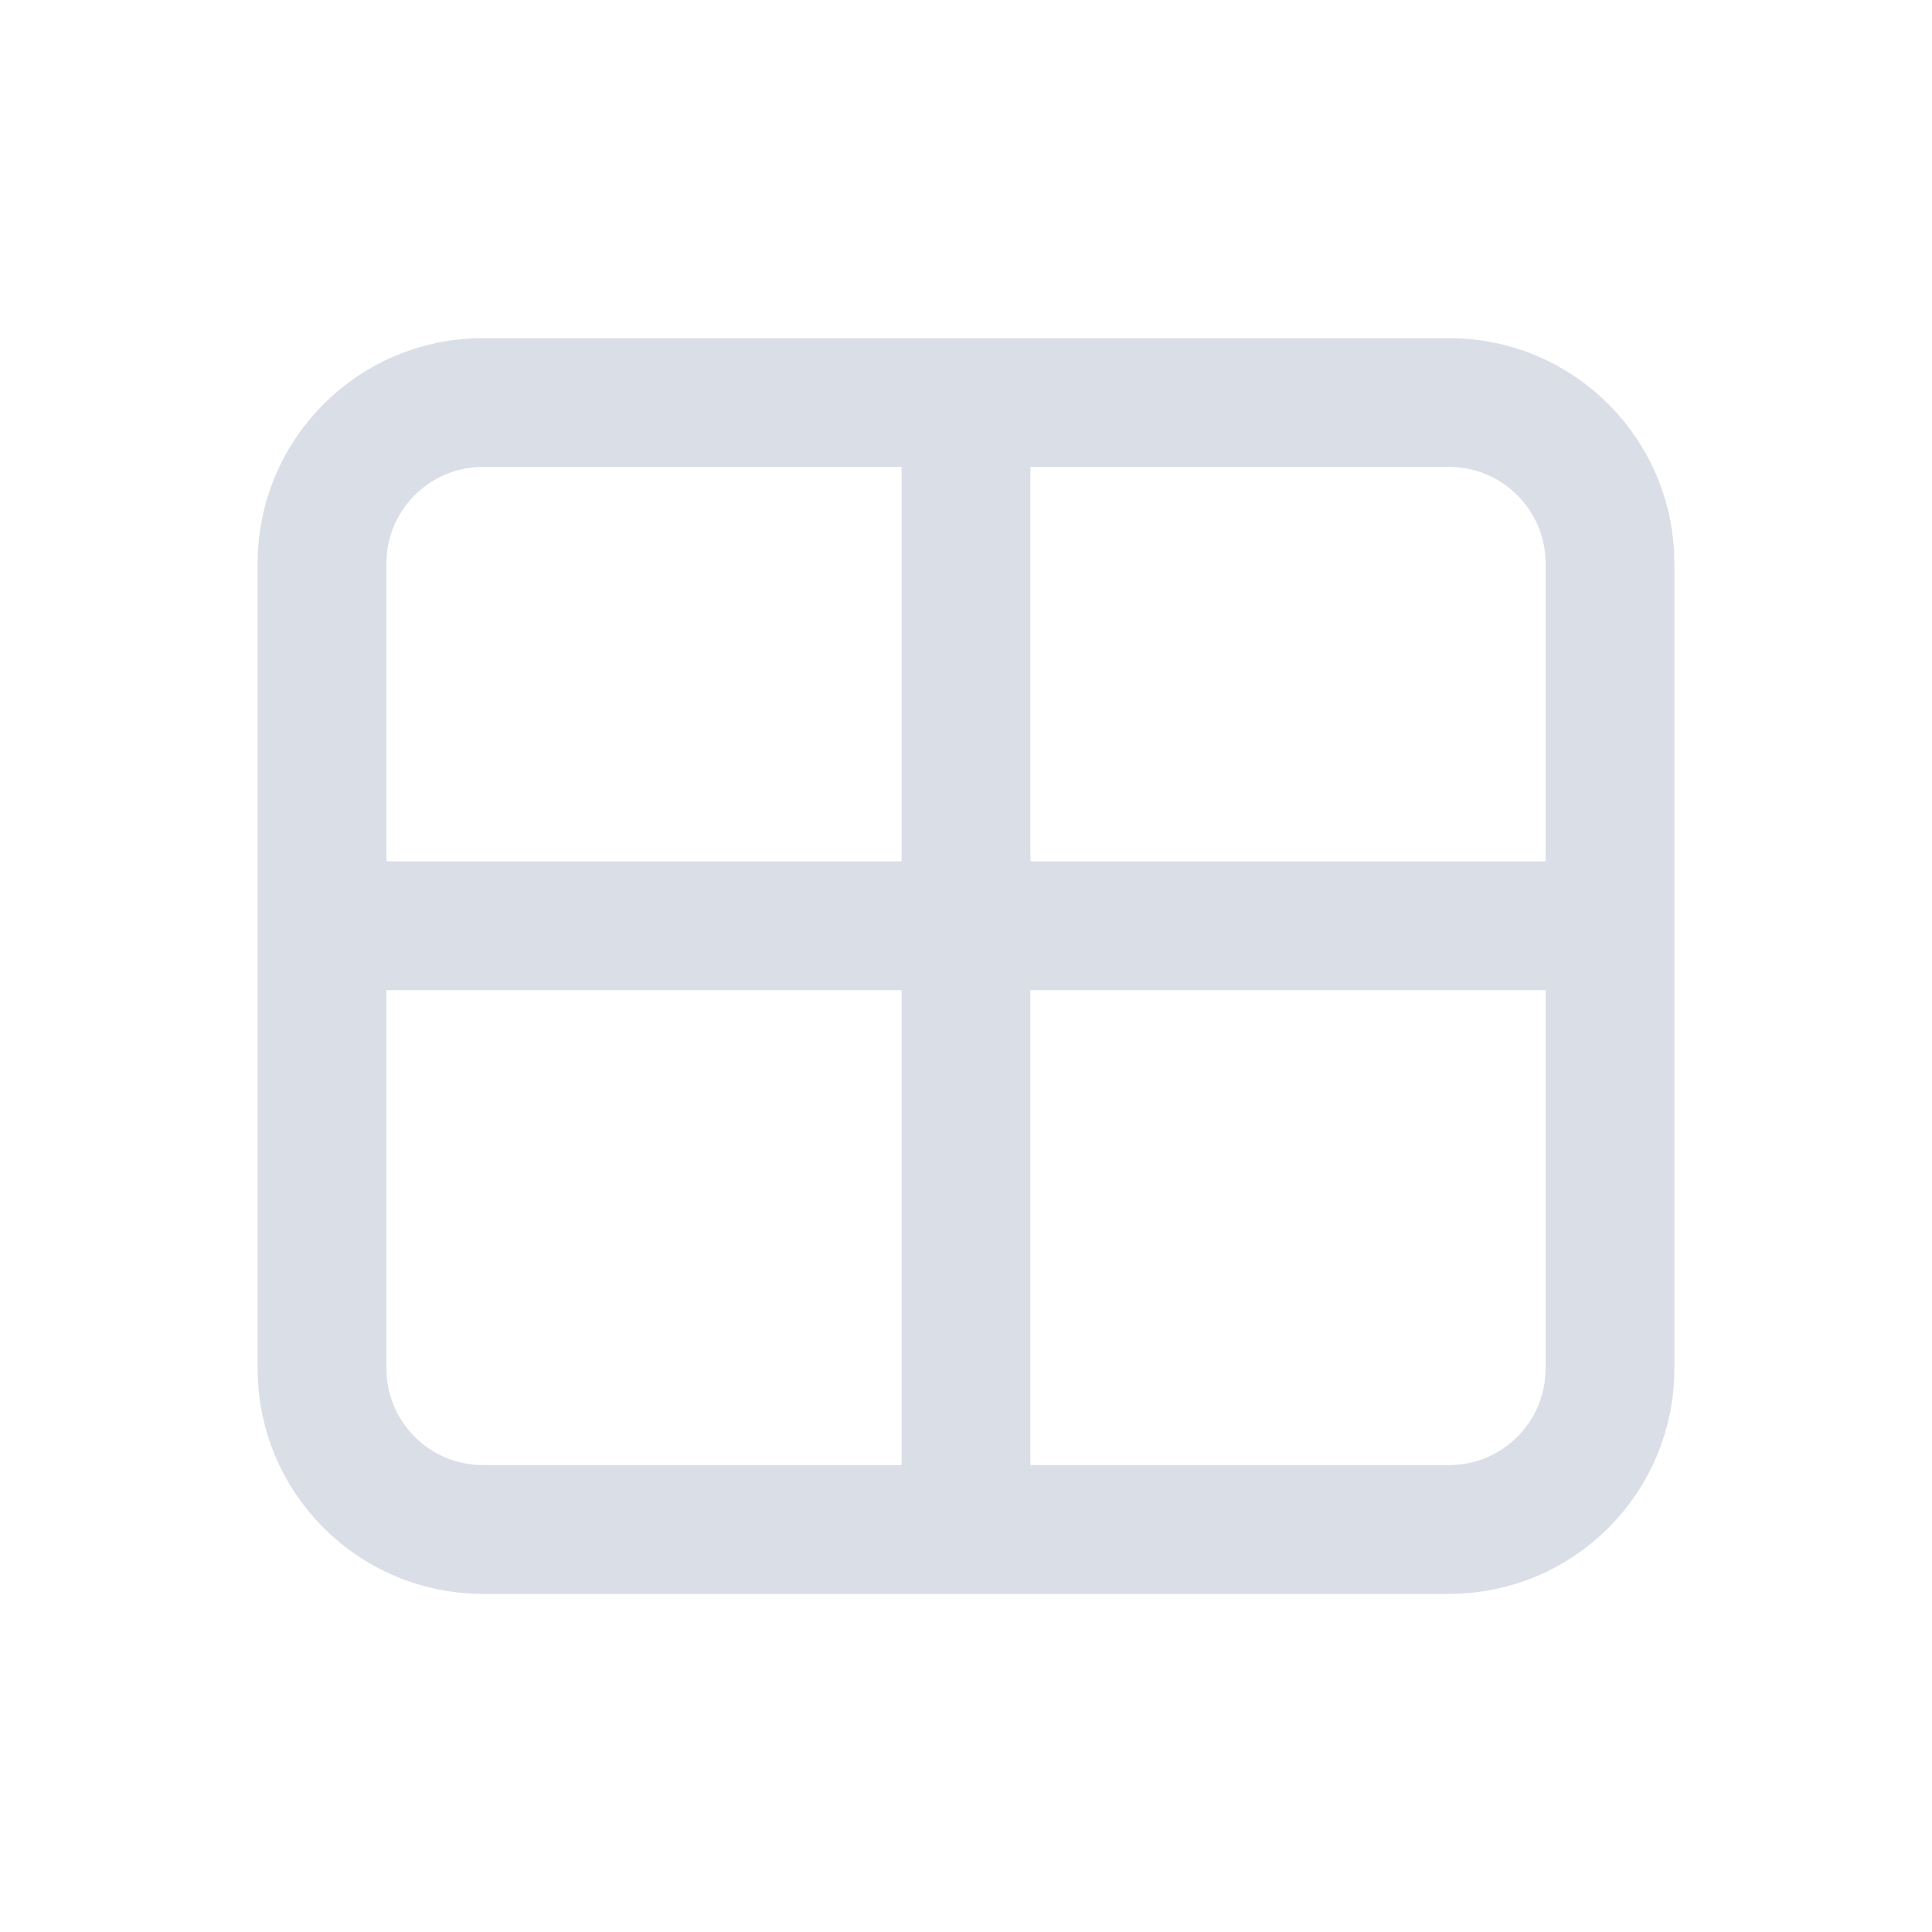
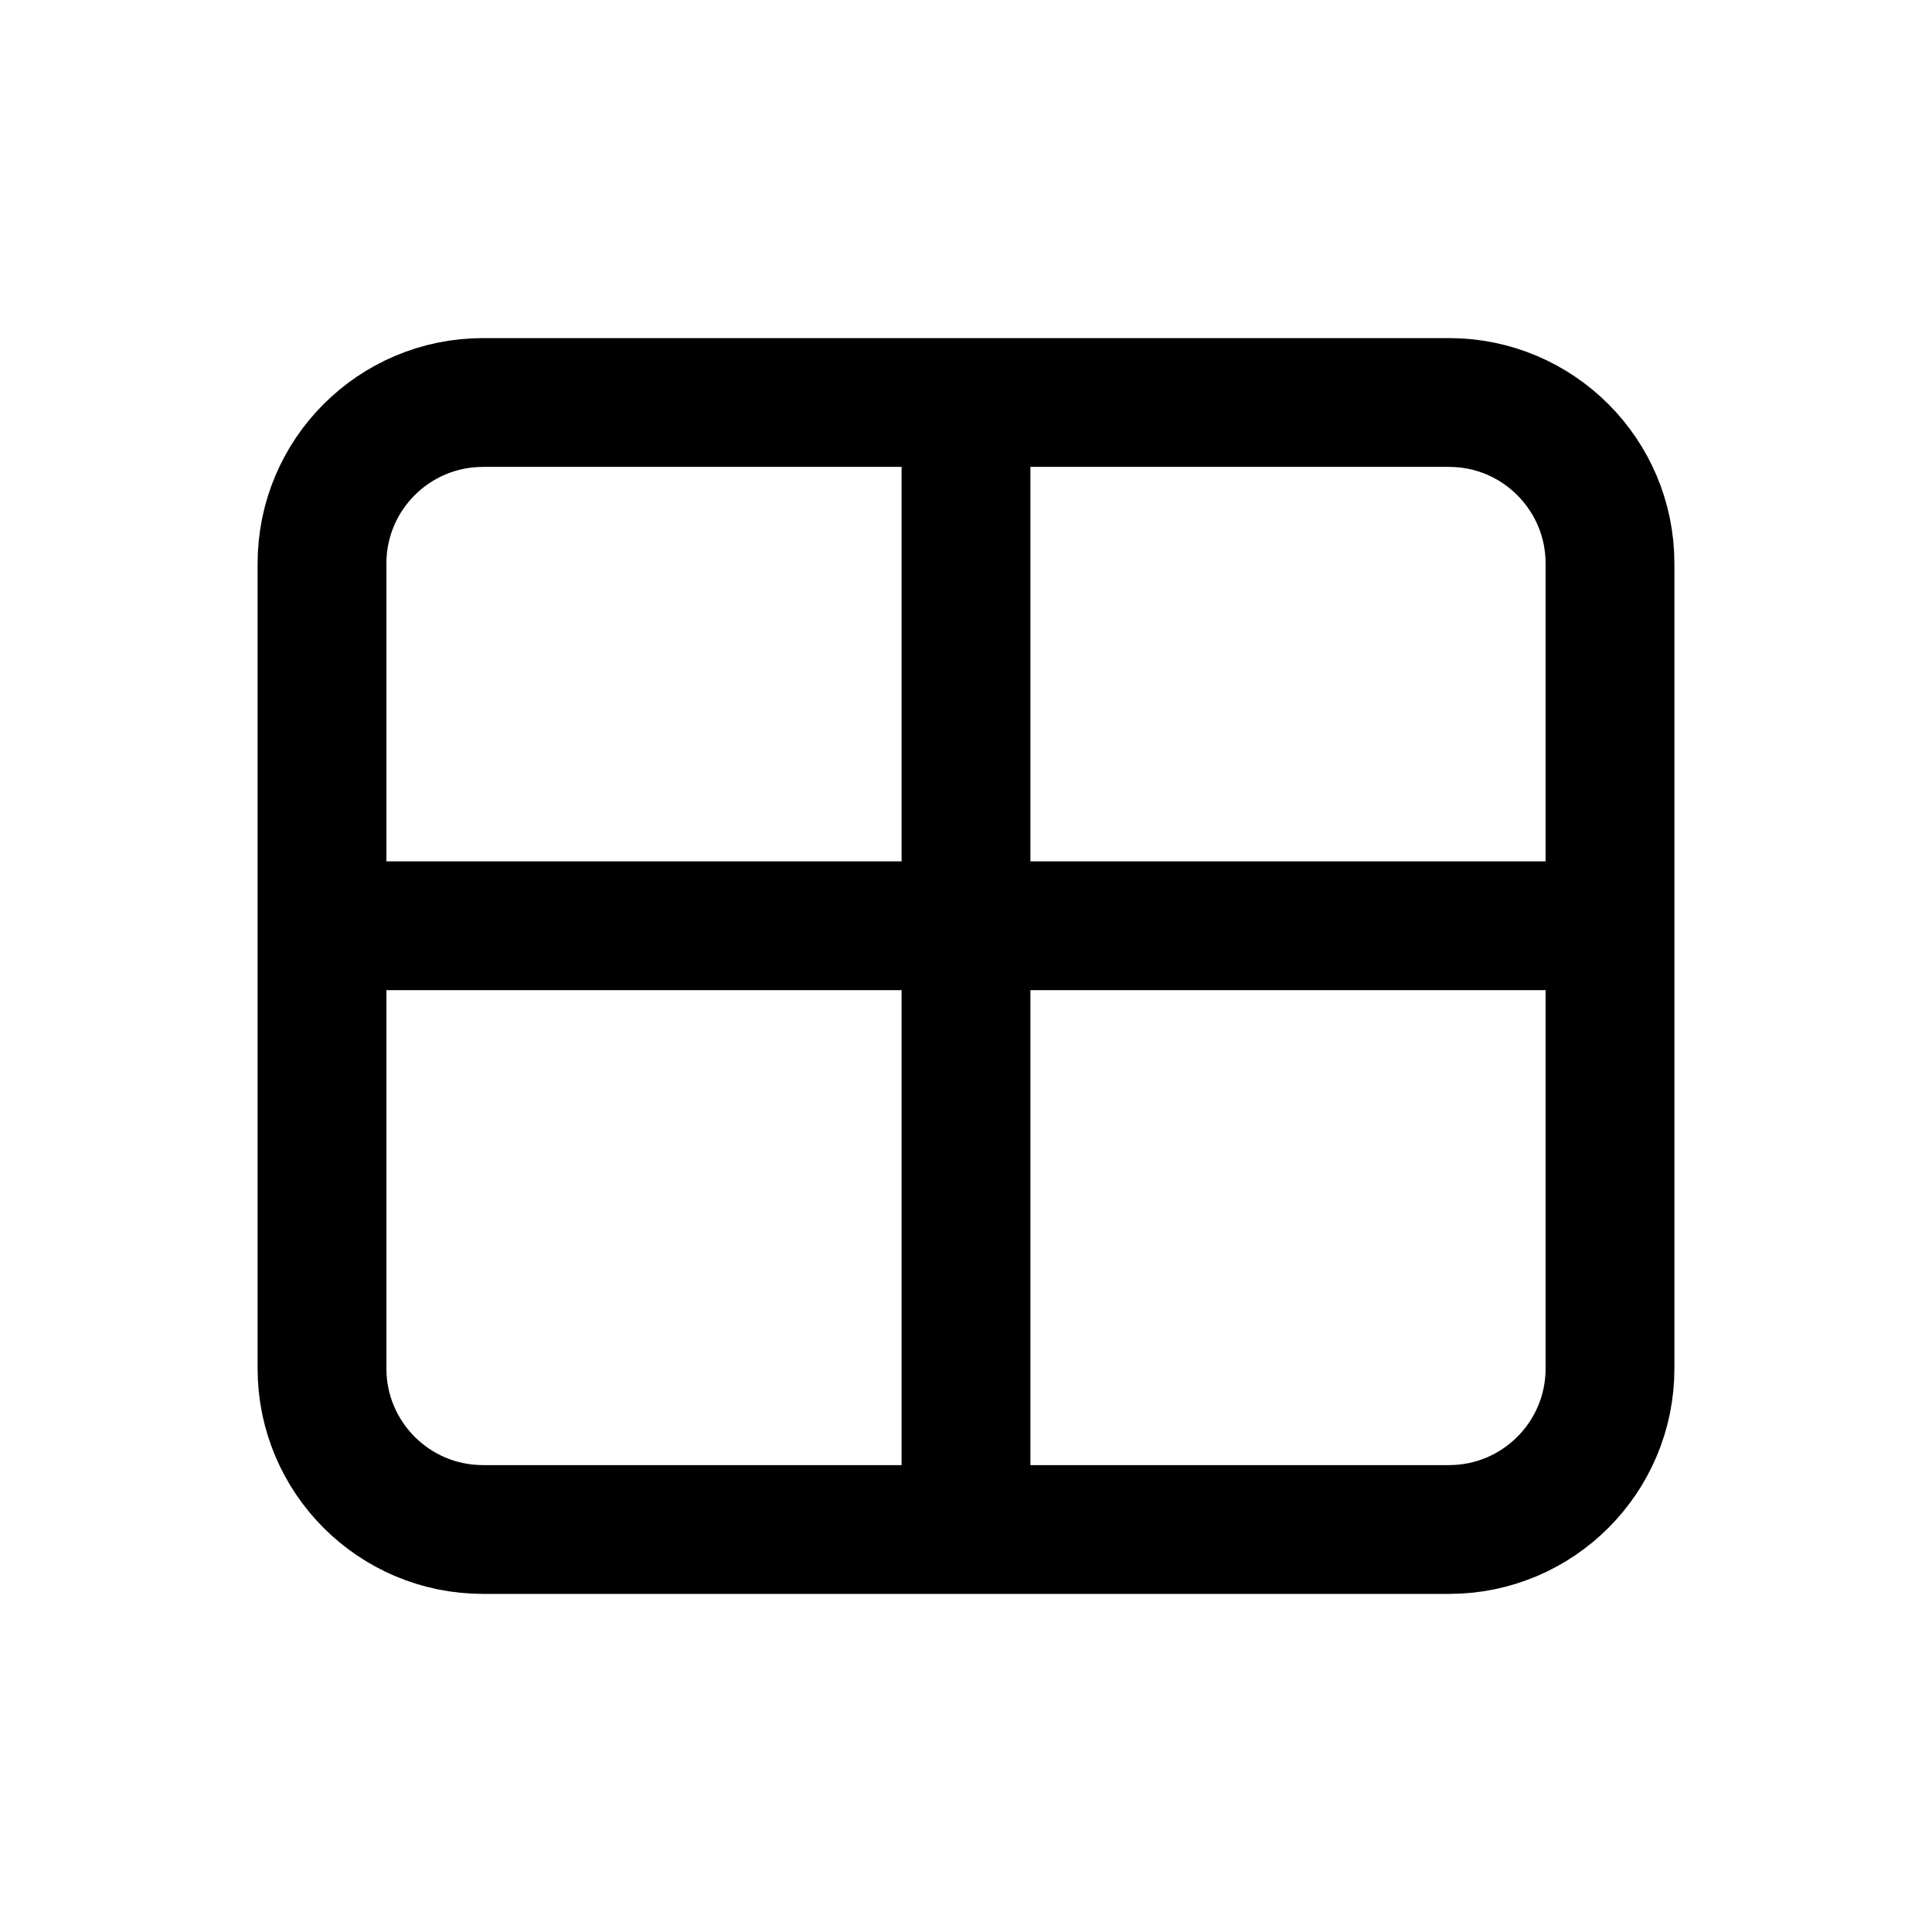
<svg xmlns="http://www.w3.org/2000/svg" width="24" height="24" viewBox="0 0 24 24" fill="none">
-   <rect x="4" y="5" width="16" height="14" rx="2" stroke="#D9DEE7" stroke-width="1.6" />
-   <path d="M12 5v14M4 11.5h16" stroke="#D9DEE7" stroke-width="1.6" />
+   <rect x="4" y="5" width="16" height="14" rx="2" stroke="currentColor" stroke-width="1.6" />
+   <path d="M12 5v14M4 11.5h16" stroke="currentColor" stroke-width="1.6" />
</svg>
